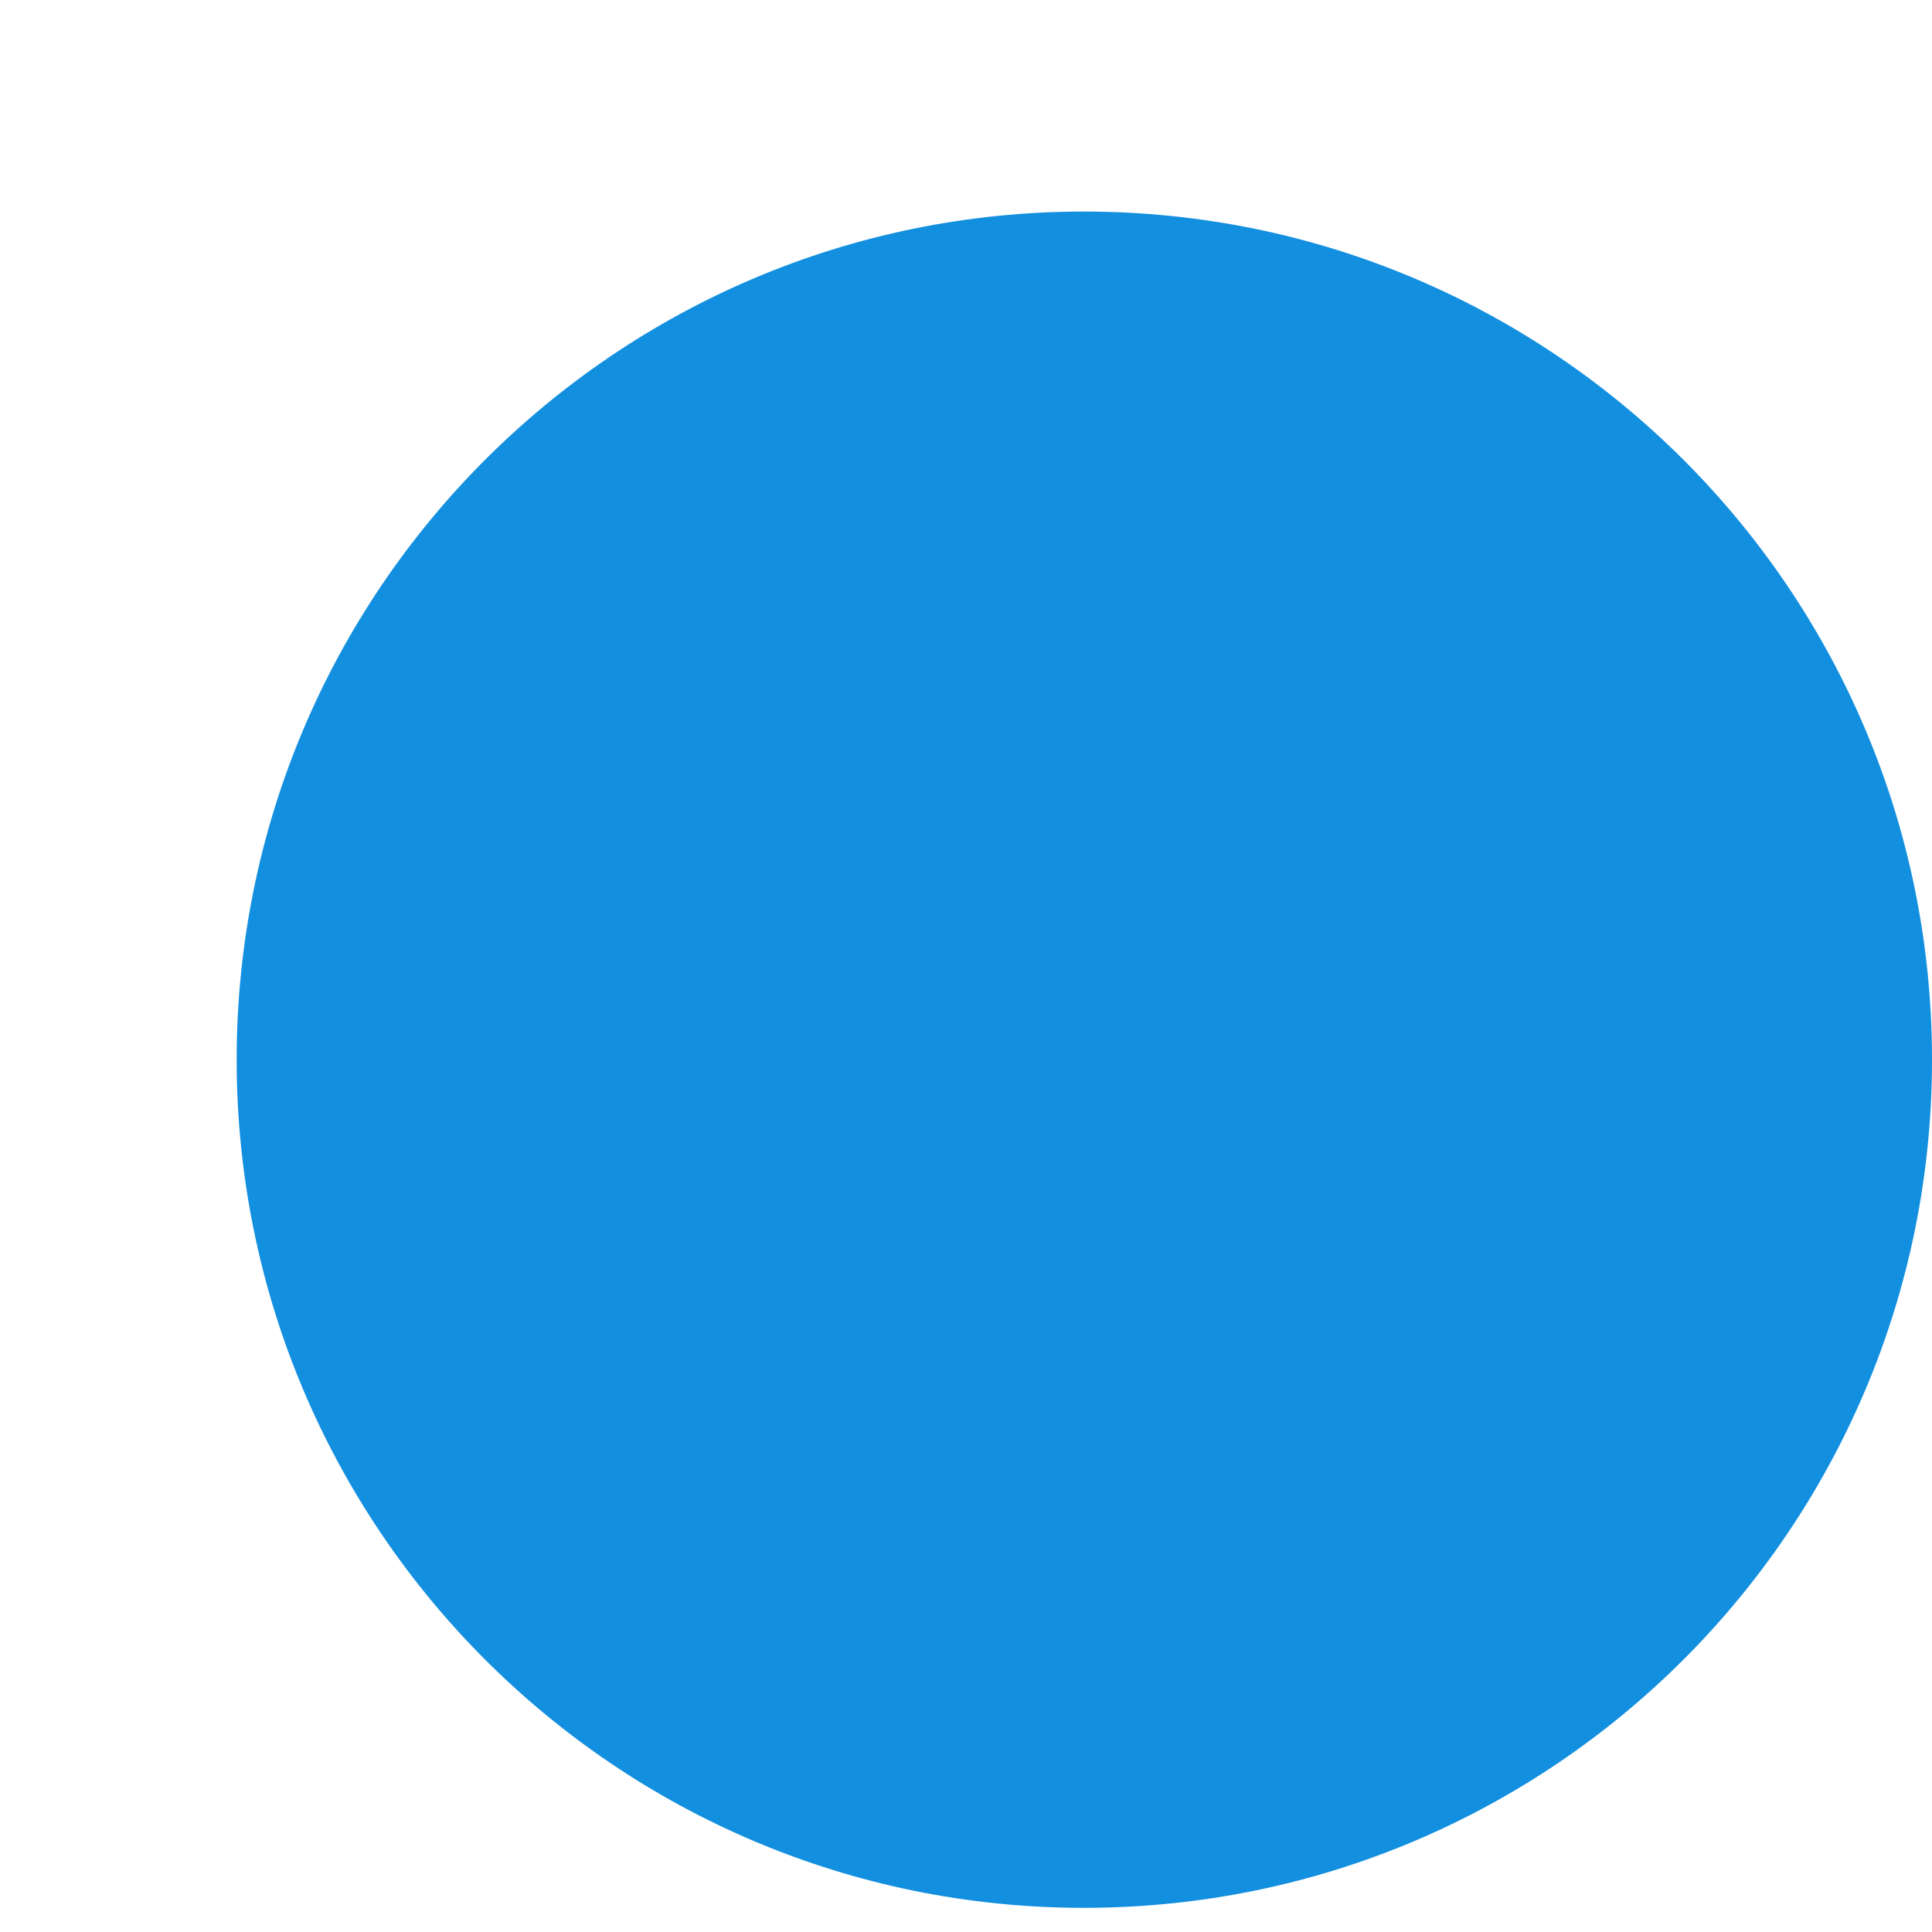
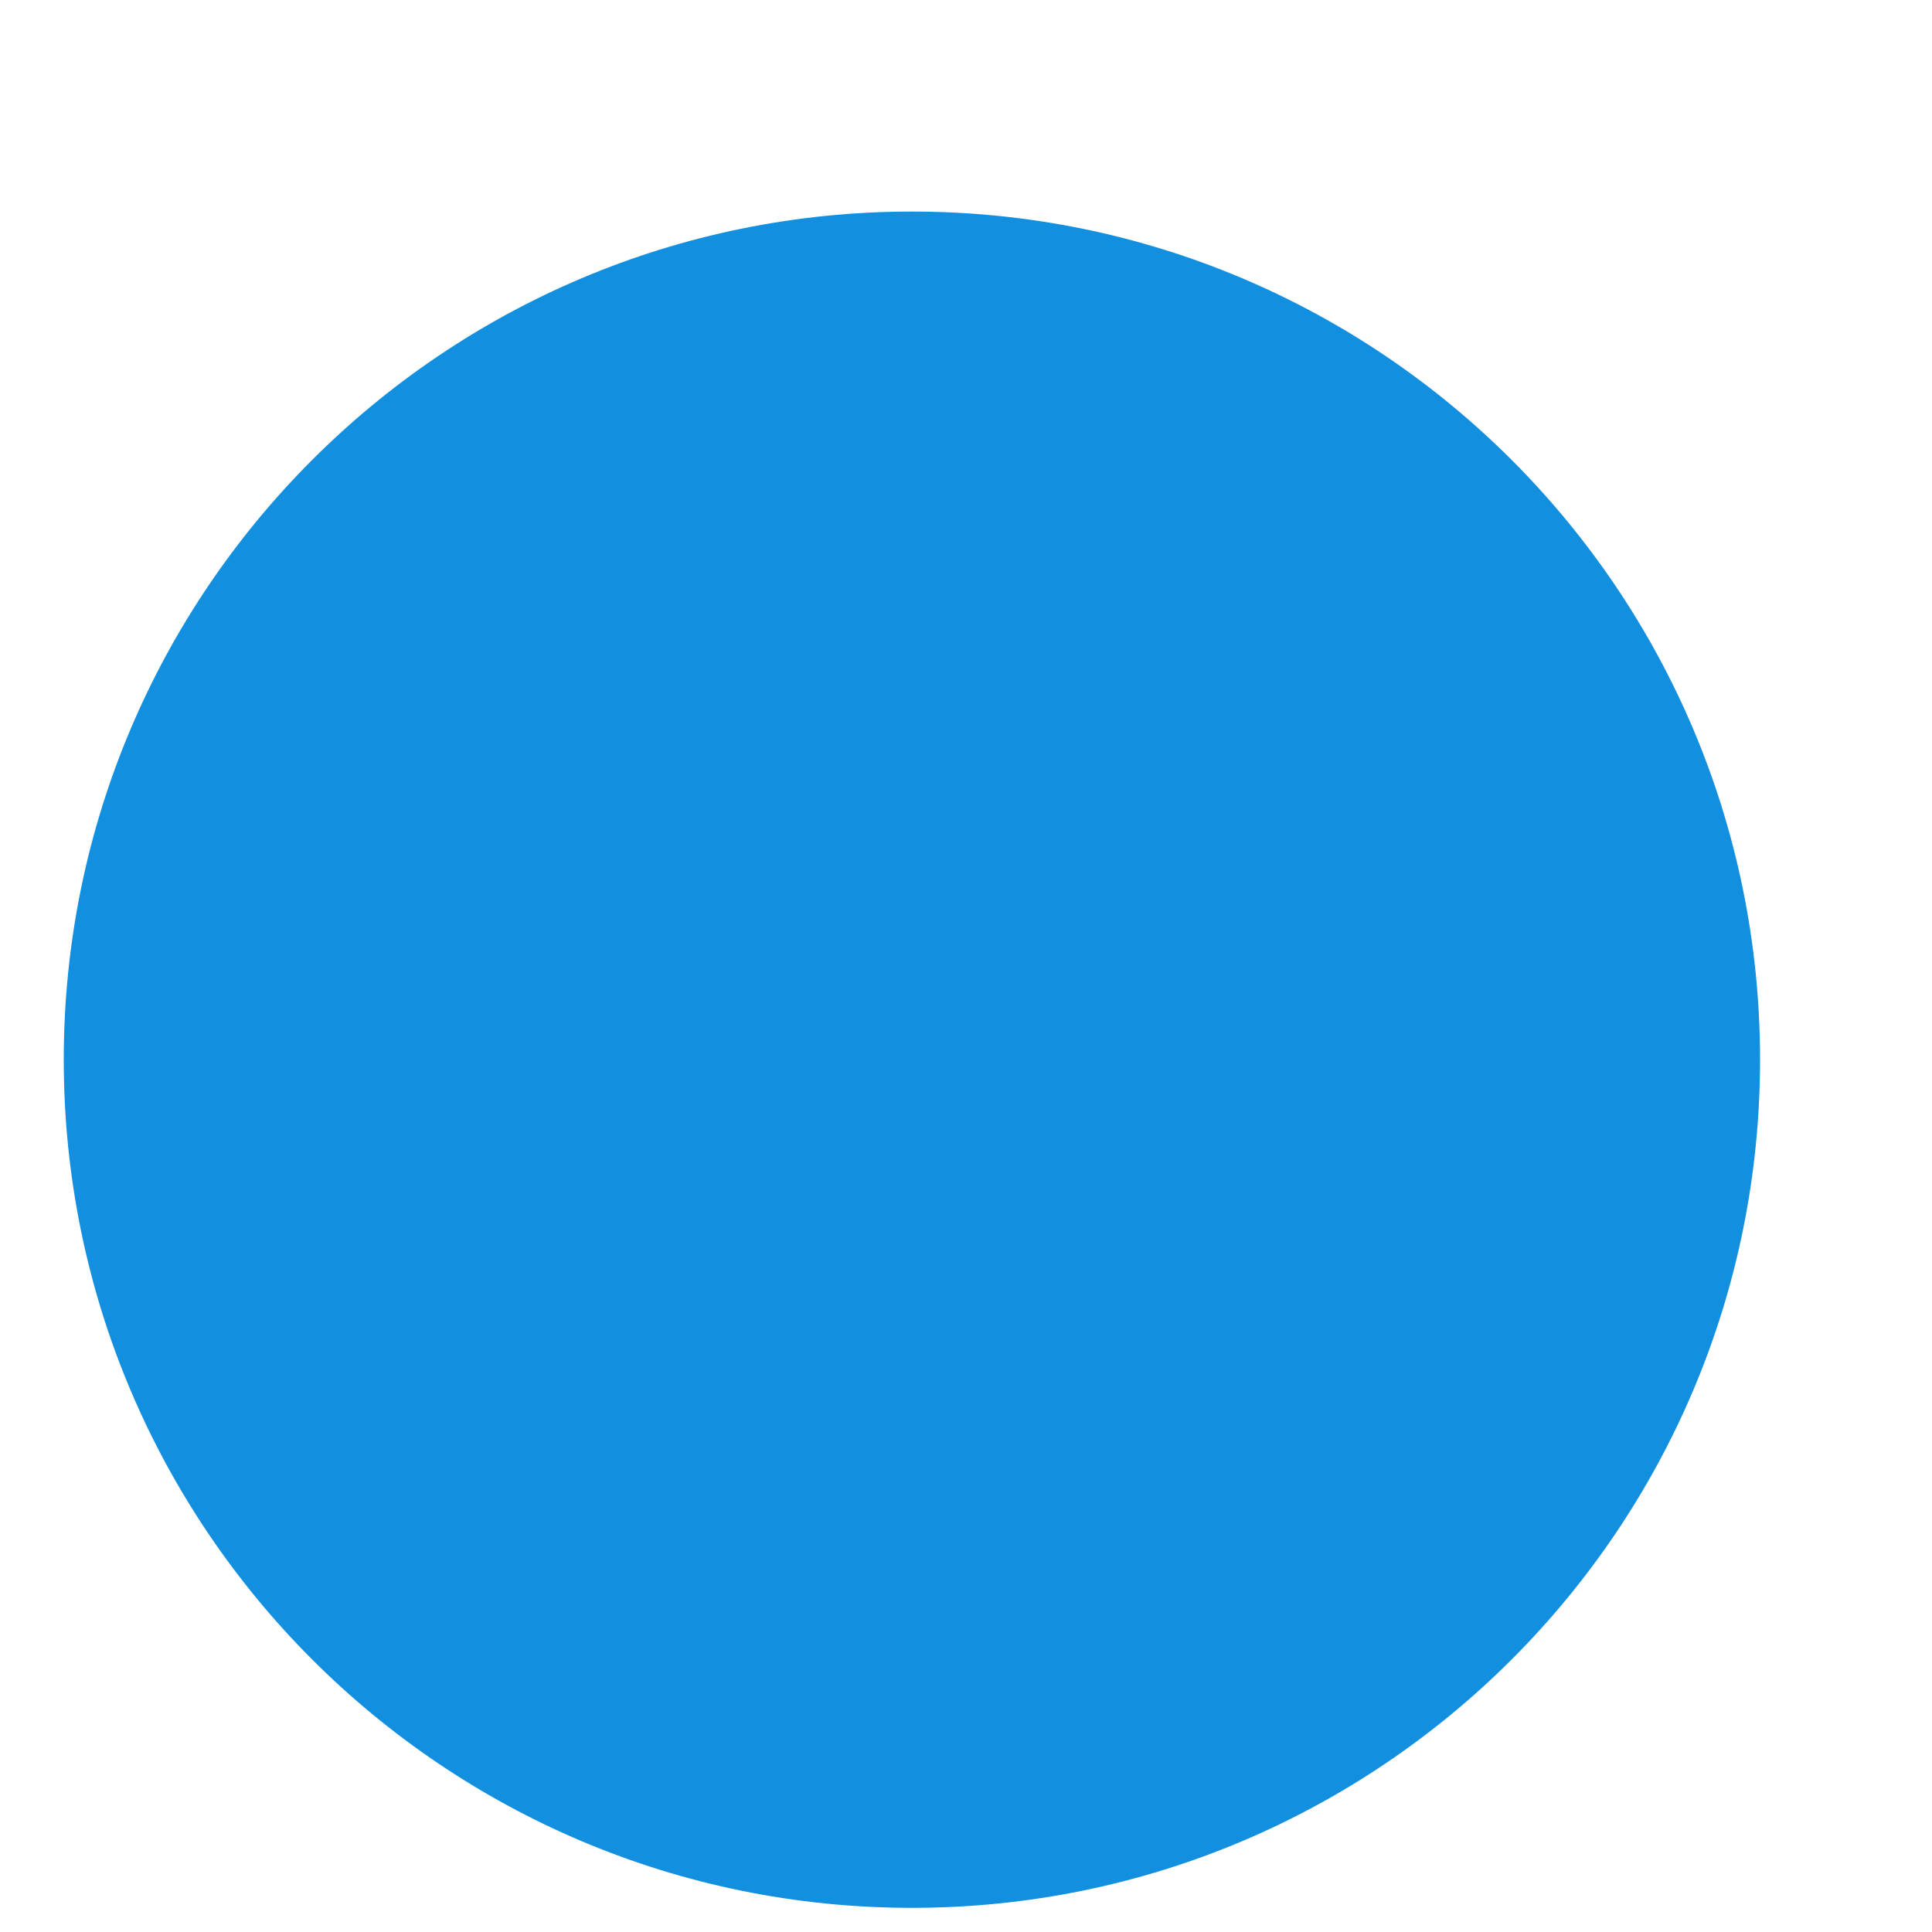
<svg xmlns="http://www.w3.org/2000/svg" version="1.1" width="2px" height="2px">
-   <g transform="matrix(1 0 0 1 -2482 -529 )">
-     <path d="M 0.245 1.097  C 0.245 1.582  0.638 1.975  1.122 1.975  C 1.607 1.975  2 1.582  2 1.097  C 2 0.612  1.607 0.219  1.122 0.219  C 0.638 0.219  0.245 0.612  0.245 1.097  Z " fill-rule="nonzero" fill="#138fe0" stroke="none" transform="matrix(1 0 0 1 2482 529 )" />
+   <g transform="matrix(1 0 0 1 -2476 -529 )">
+     <path d="M 0.066 1.097  C 0.066 1.582  0.459 1.975  0.944 1.975  C 1.429 1.975  1.822 1.582  1.822 1.097  C 1.822 0.612  1.429 0.219  0.944 0.219  C 0.459 0.219  0.066 0.612  0.066 1.097  Z " fill-rule="nonzero" fill="#138fe0" stroke="none" transform="matrix(1 0 0 1 2476 529 )" />
  </g>
</svg>
